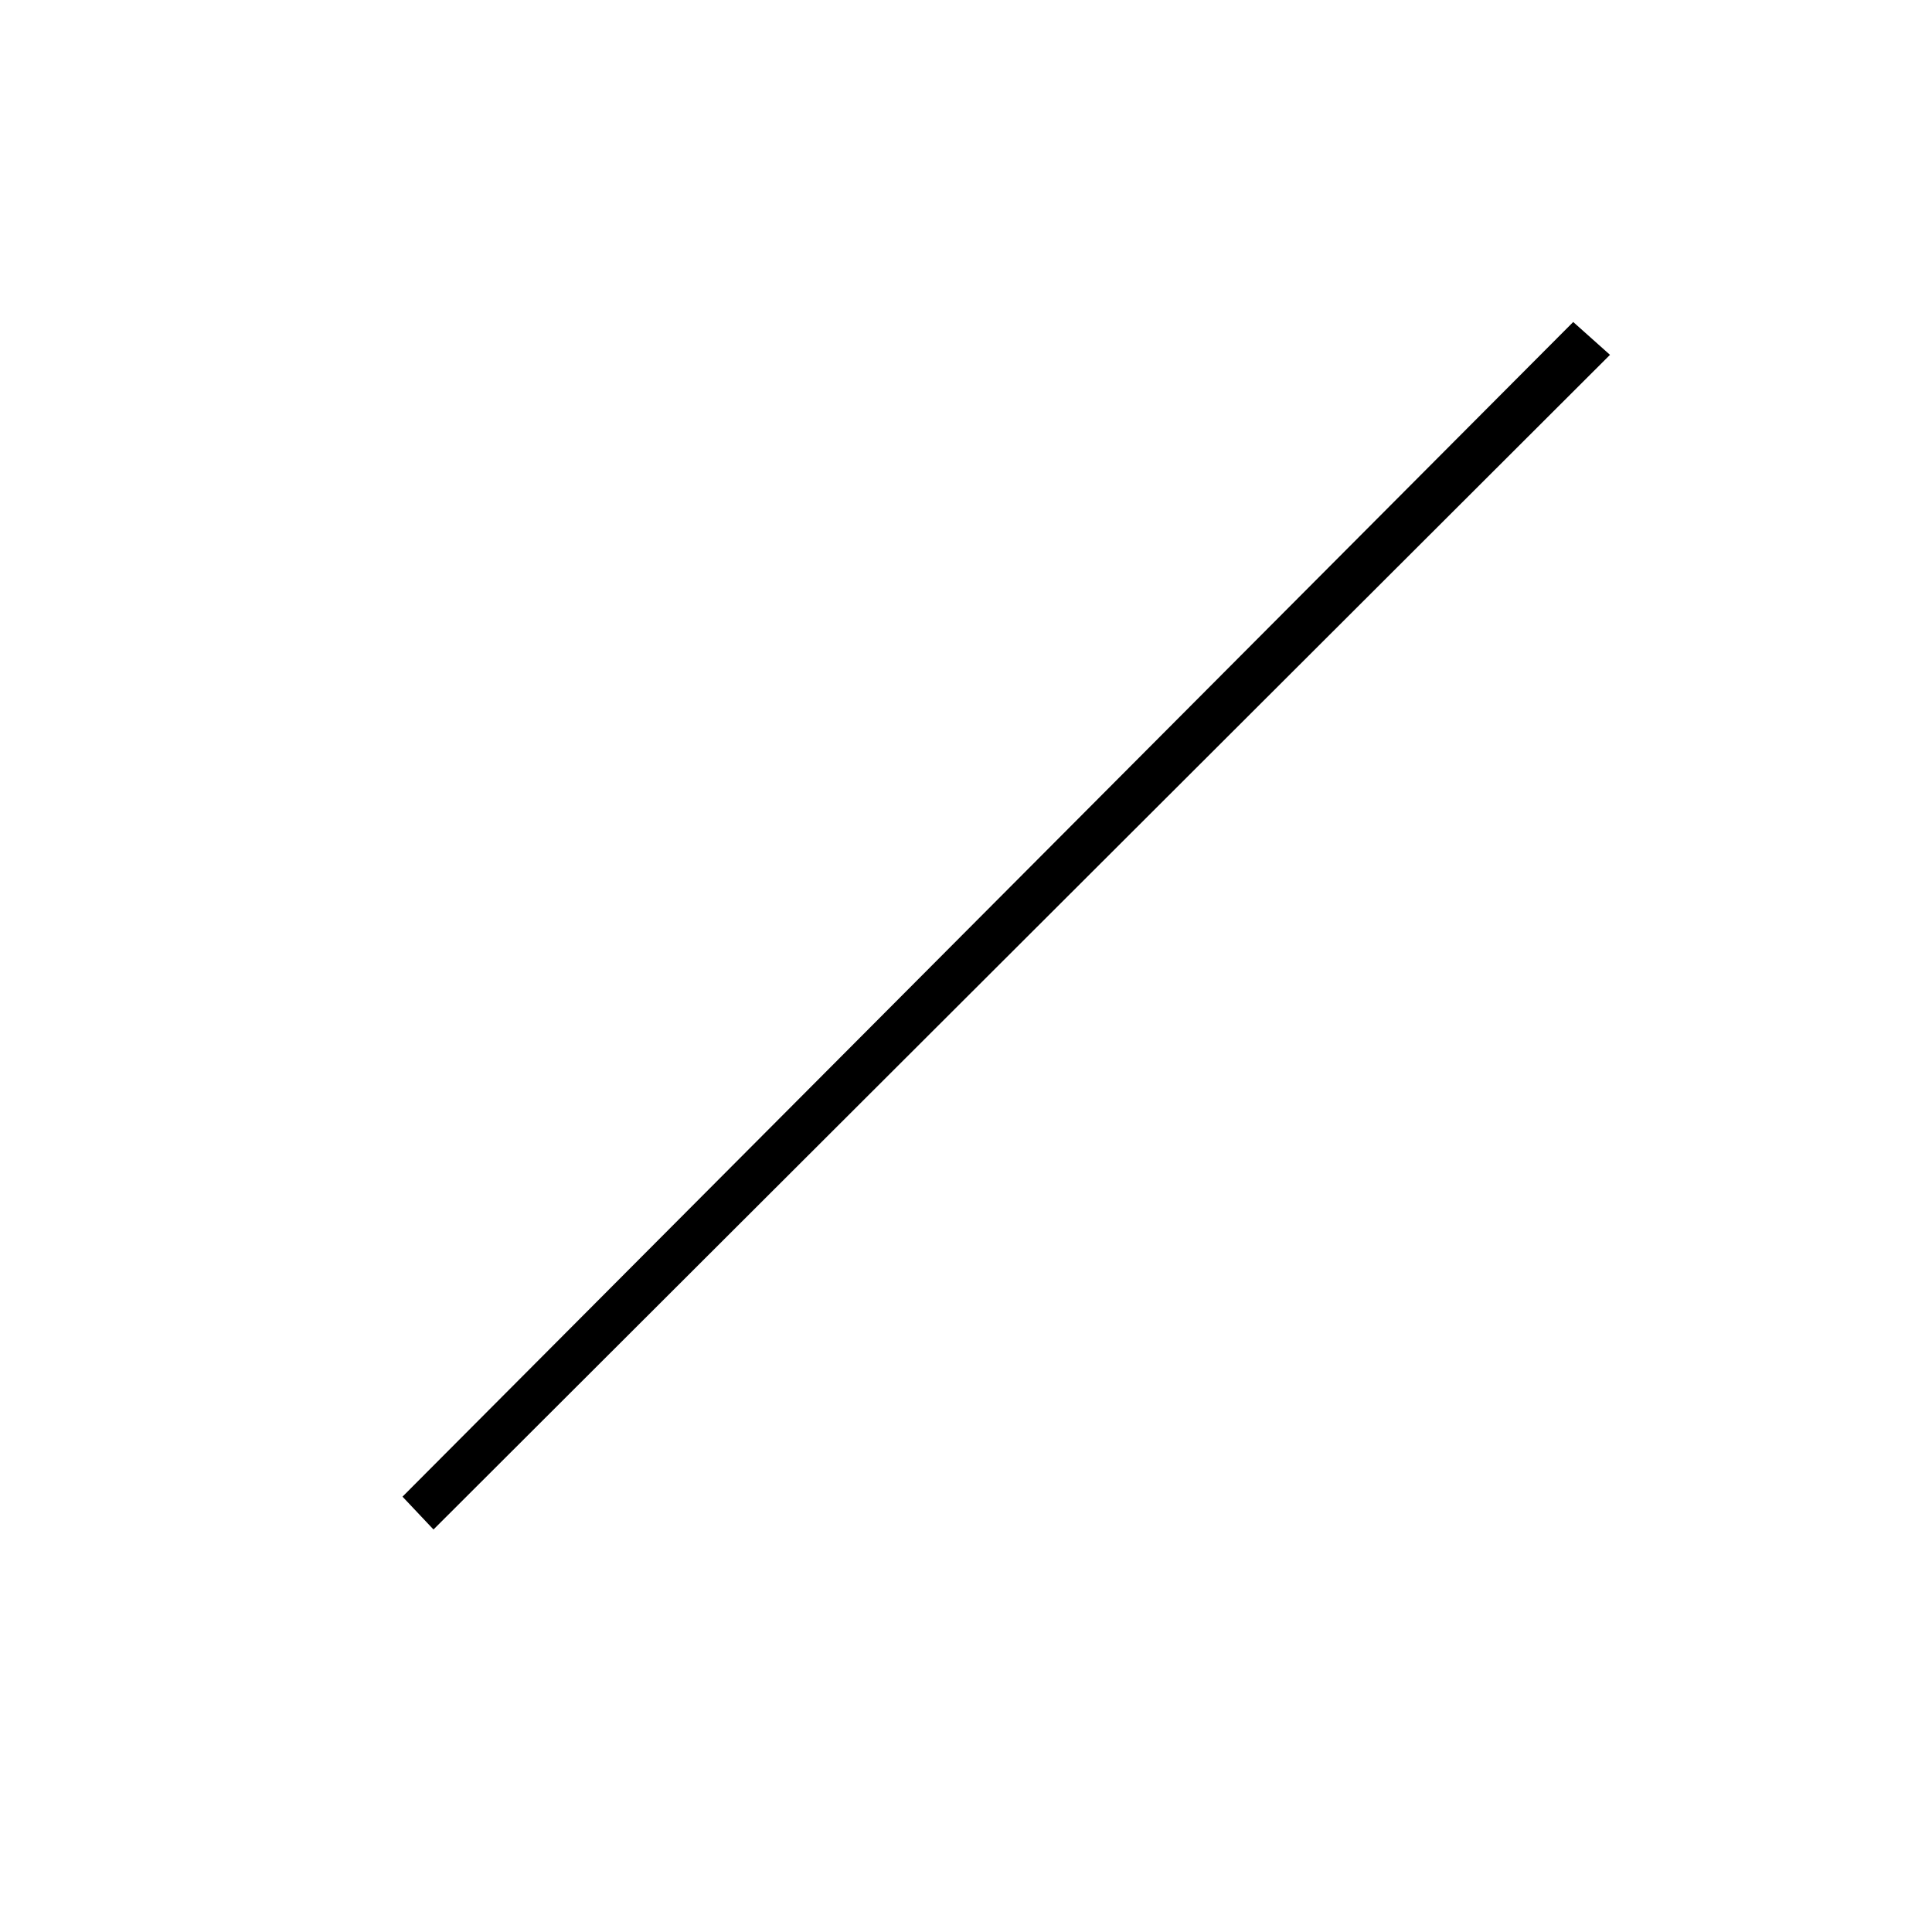
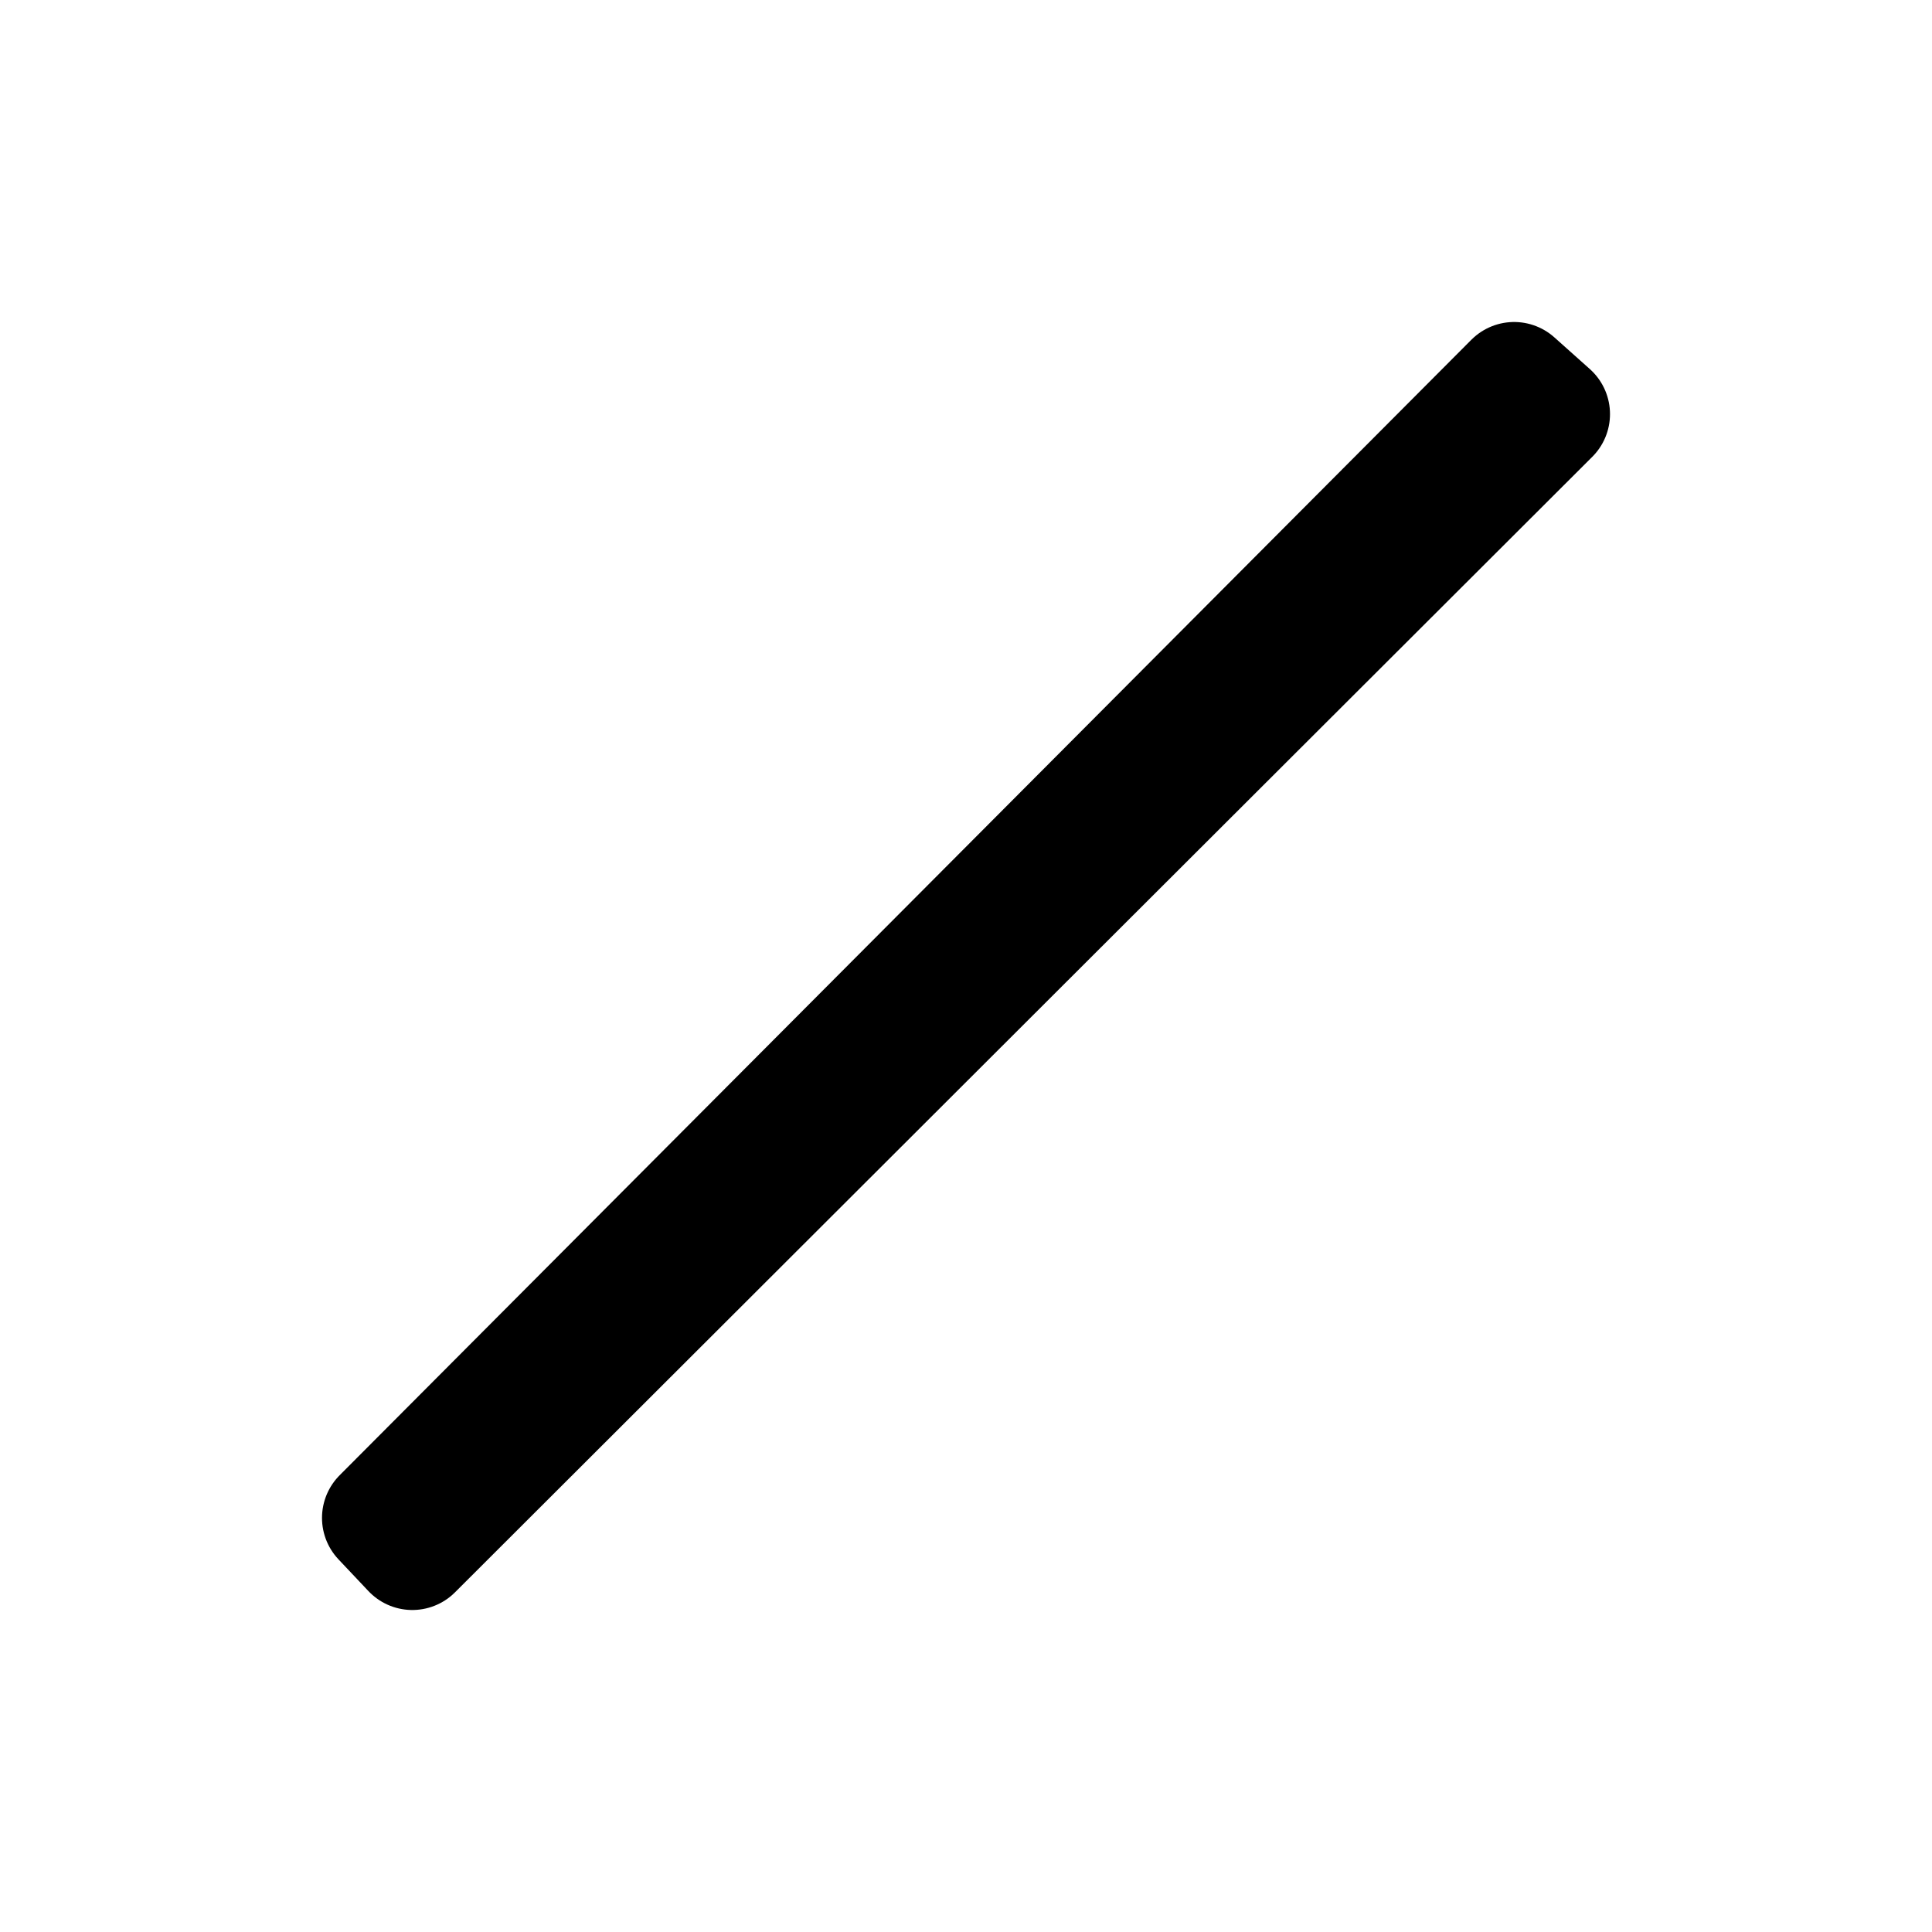
<svg xmlns="http://www.w3.org/2000/svg" height="24" width="24" version="1.1" id="svg4">
  <defs id="defs8" />
-   <path style="fill:#000000;stroke:none;stroke-width:1px;stroke-linecap:butt;stroke-linejoin:miter;stroke-opacity:1" d="M 5,18.592 19.543,4 20,4.408 5.385,19 Z" id="path816" />
+   <path style="fill:none;stroke:#000000;stroke-width:1.5;stroke-linecap:round;stroke-linejoin:round;stroke-miterlimit:4;stroke-dasharray:none;stroke-opacity:1" d="M 4.75,18.856 18.809,4.75 19.25,5.144 5.122,19.25 Z" id="path816" />
</svg>
